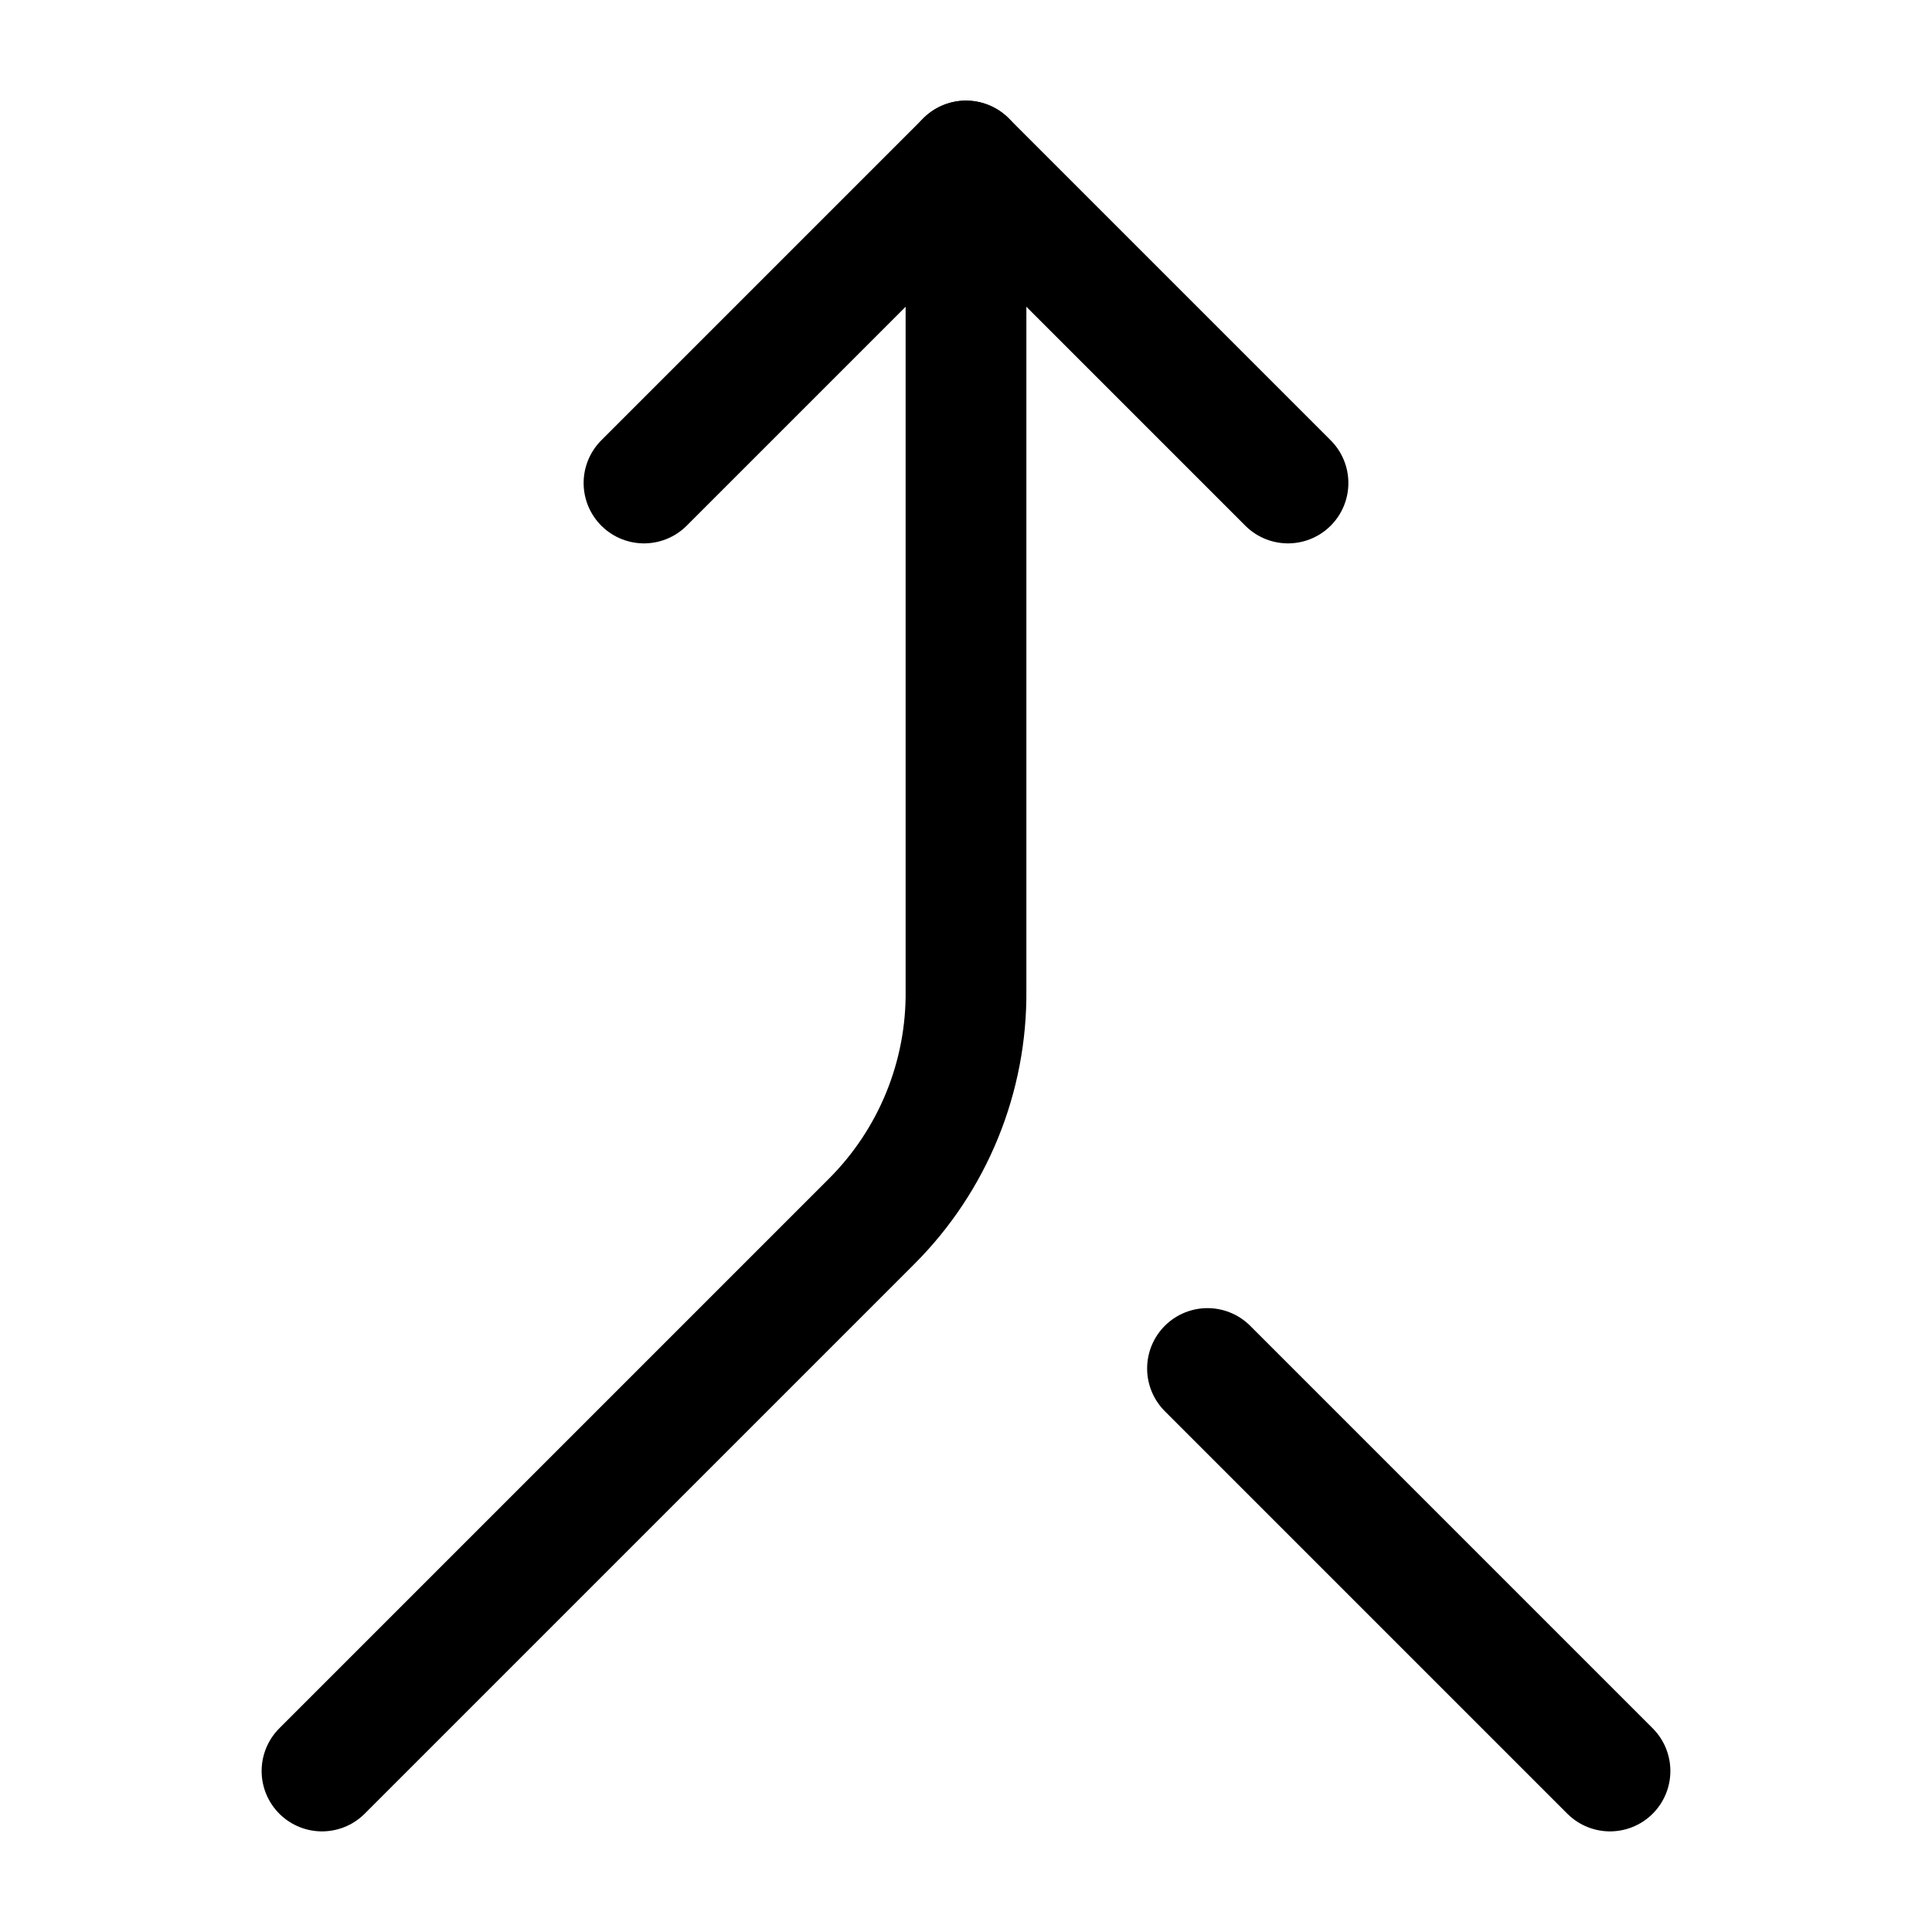
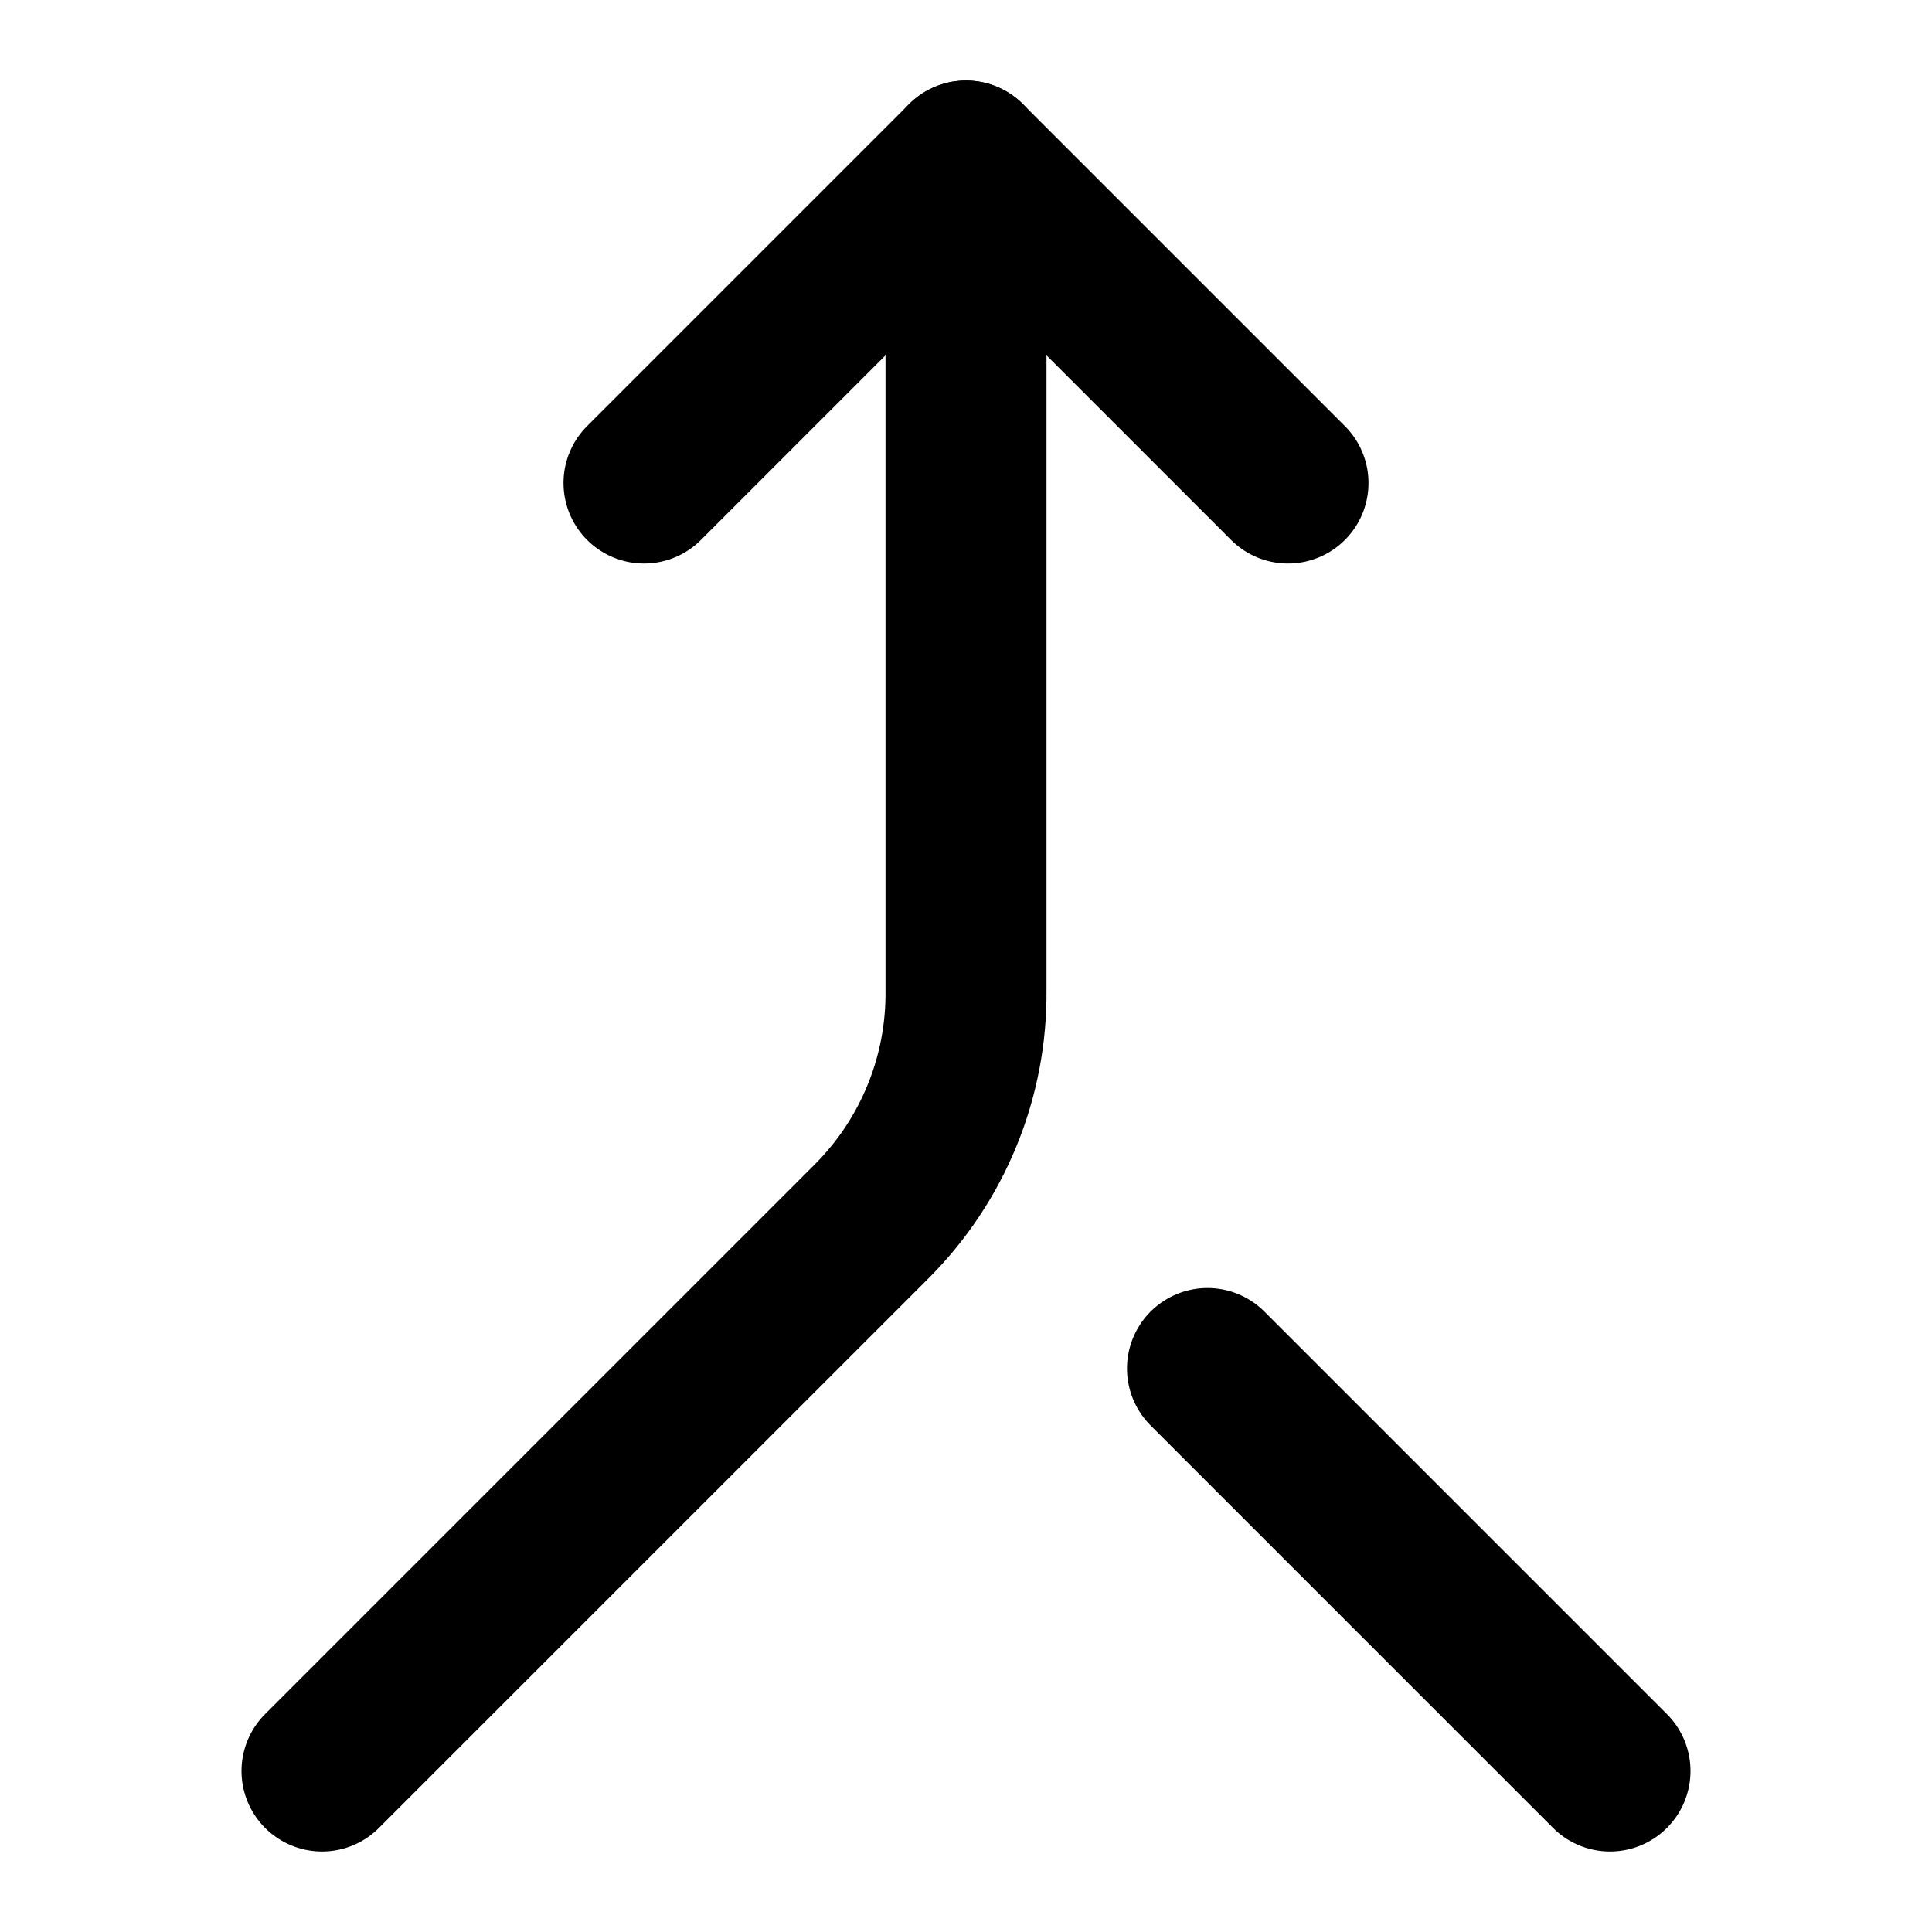
- <svg xmlns="http://www.w3.org/2000/svg" width="24" height="24" viewBox="0 0 24 24" fill="none" stroke="currentColor" stroke-width="1.5" stroke-linecap="round" stroke-linejoin="round">
+ <svg xmlns="http://www.w3.org/2000/svg" width="24" height="24" viewBox="0 0 24 24" fill="none" stroke="currentColor" stroke-width="2" stroke-linecap="round" stroke-linejoin="round">
  <path d="m8 6 4-4 4 4" />
  <path d="M12 2v10.3a4 4 0 0 1-1.172 2.872L4 22" />
  <path d="m20 22-5-5" />
</svg>
